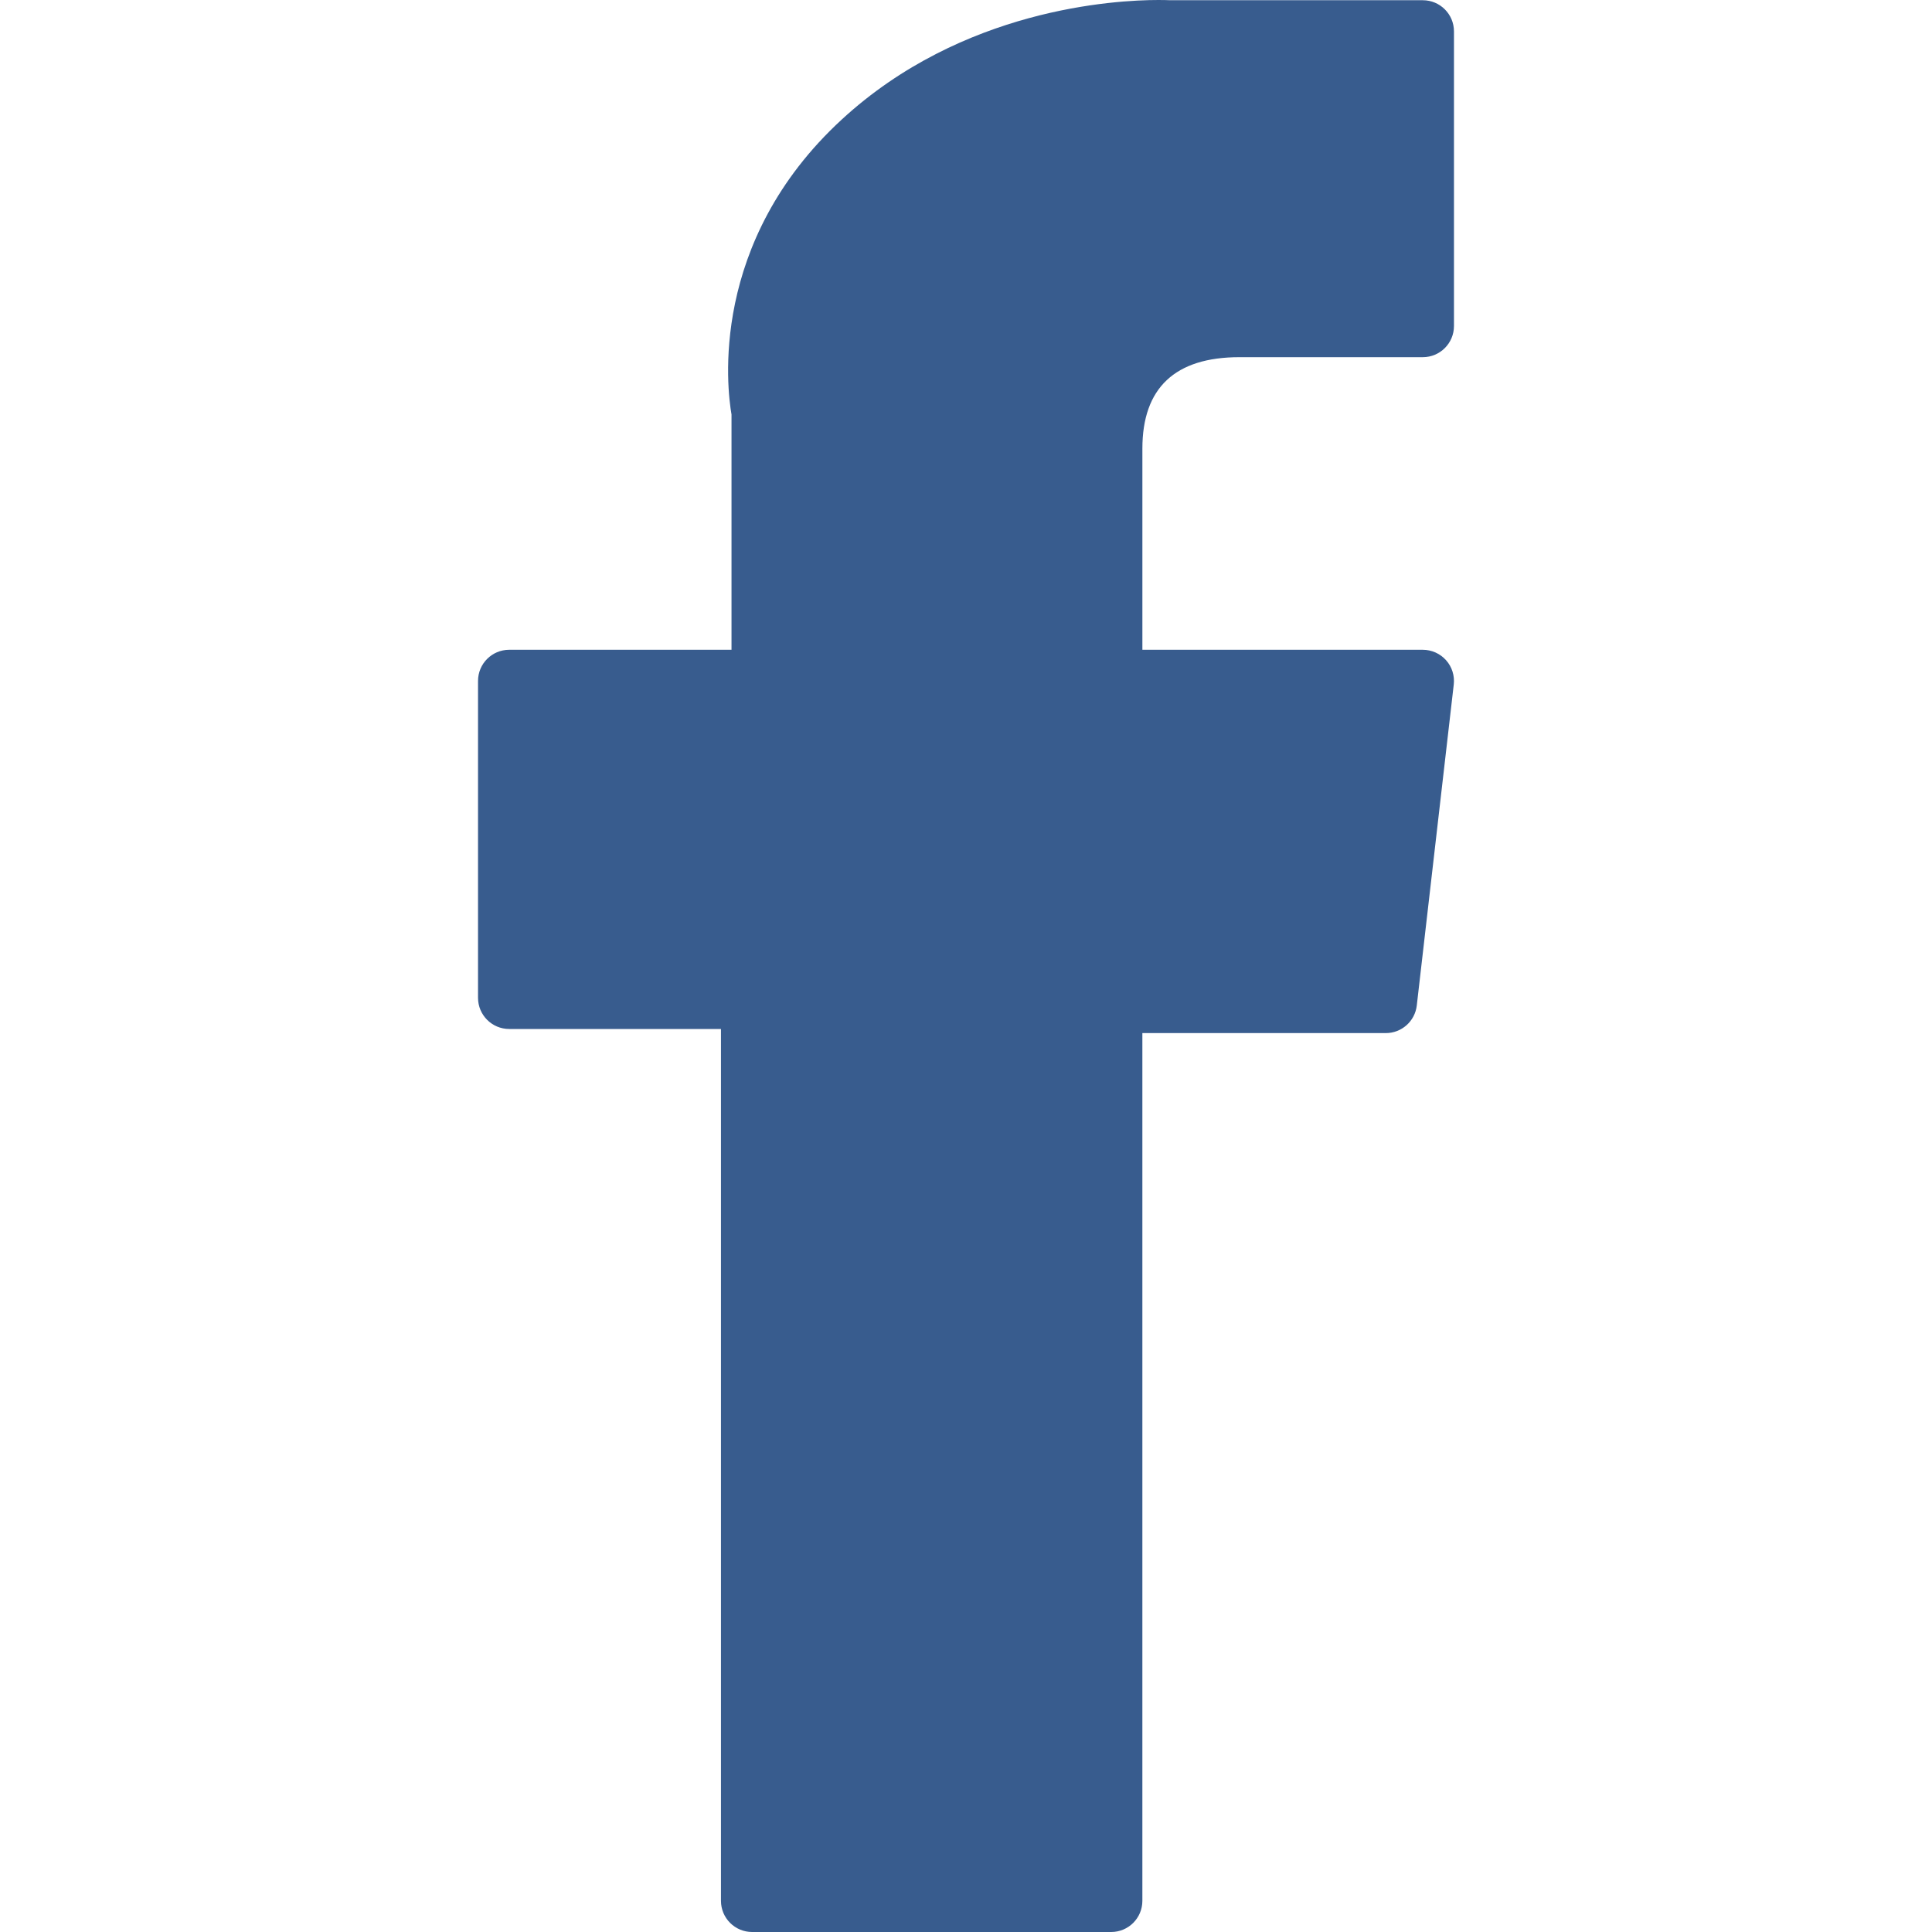
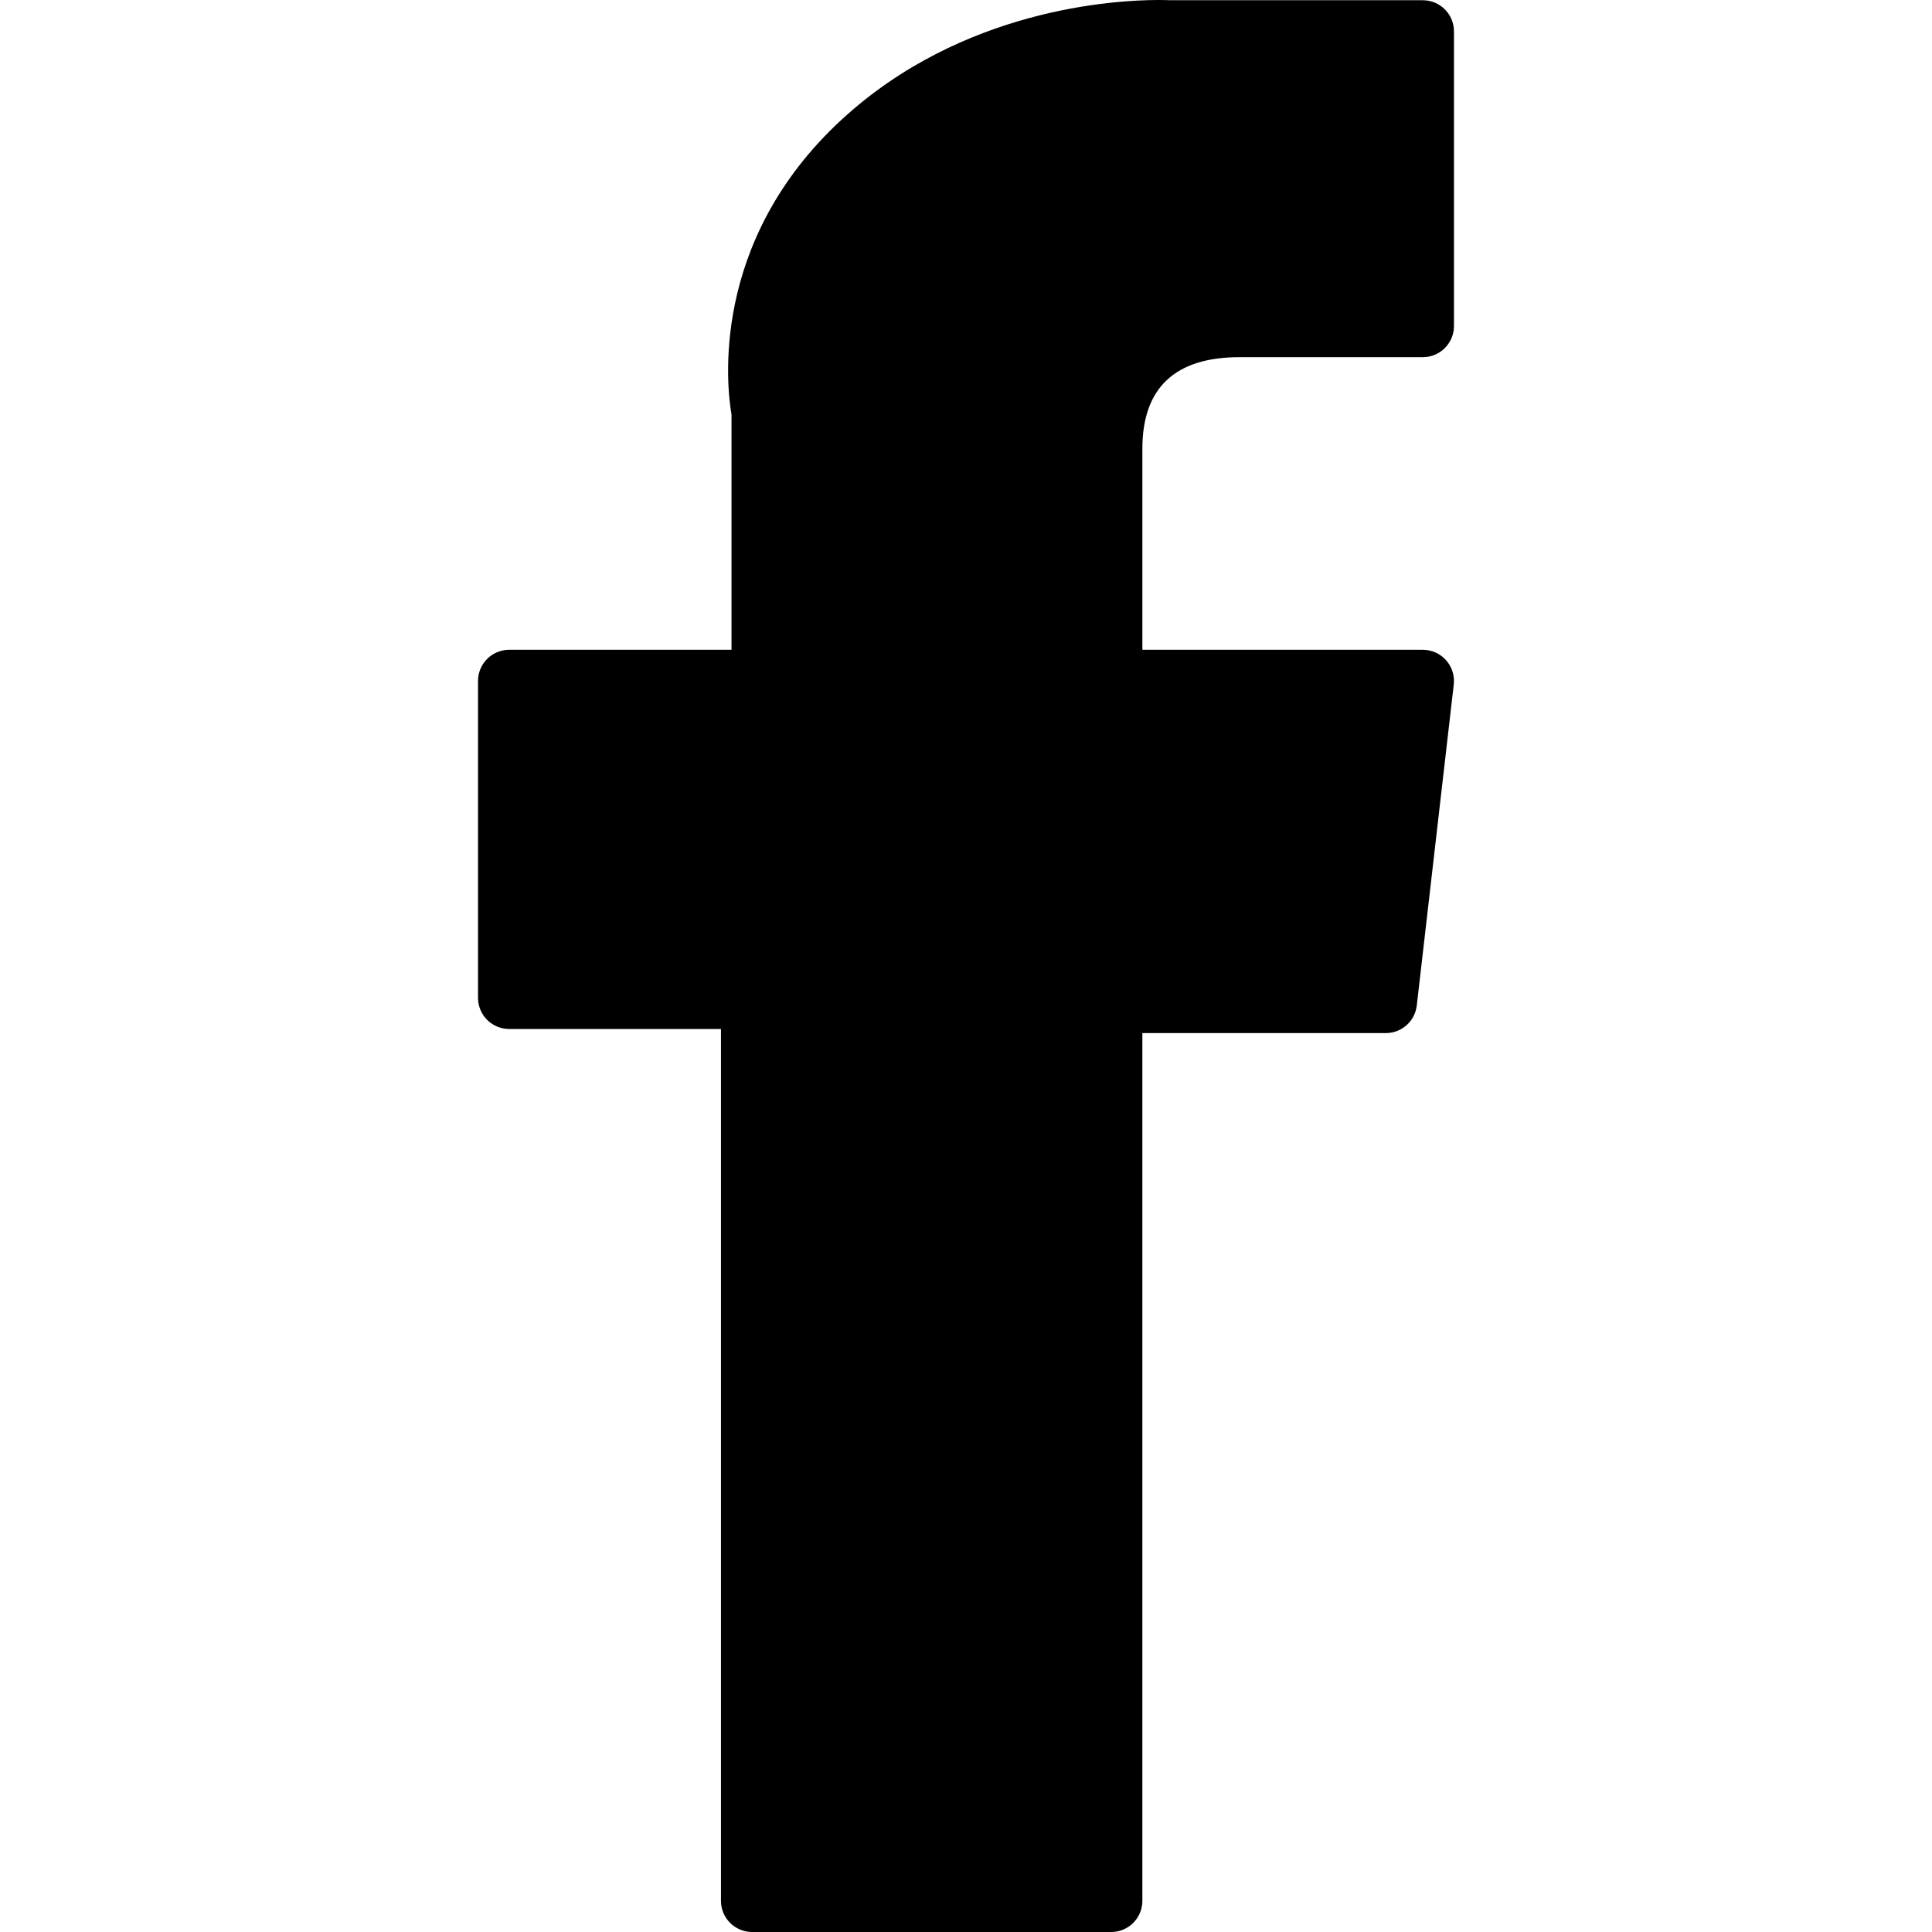
<svg xmlns="http://www.w3.org/2000/svg" version="1.1" id="Layer_1" x="0px" y="0px" viewBox="0 0 512 512" style="enable-background:new 0 0 512 512;" xml:space="preserve">
-   <path style="fill:#385C8E;" d="M134.941,272.691h56.123v231.051c0,4.562,3.696,8.258,8.258,8.258h95.159  c4.562,0,8.258-3.696,8.258-8.258V273.78h64.519c4.195,0,7.725-3.148,8.204-7.315l9.799-85.061c0.269-2.34-0.472-4.684-2.038-6.44  c-1.567-1.757-3.81-2.763-6.164-2.763h-74.316V118.88c0-16.073,8.654-24.224,25.726-24.224c2.433,0,48.59,0,48.59,0  c4.562,0,8.258-3.698,8.258-8.258V8.319c0-4.562-3.696-8.258-8.258-8.258h-66.965C309.622,0.038,308.573,0,307.027,0  c-11.619,0-52.006,2.281-83.909,31.63c-35.348,32.524-30.434,71.465-29.26,78.217v62.352h-58.918c-4.562,0-8.258,3.696-8.258,8.258  v83.975C126.683,268.993,130.379,272.691,134.941,272.691z" />
+   <path d="M134.941,272.691h56.123v231.051c0,4.562,3.696,8.258,8.258,8.258h95.159  c4.562,0,8.258-3.696,8.258-8.258V273.78h64.519c4.195,0,7.725-3.148,8.204-7.315l9.799-85.061c0.269-2.34-0.472-4.684-2.038-6.44  c-1.567-1.757-3.81-2.763-6.164-2.763h-74.316V118.88c0-16.073,8.654-24.224,25.726-24.224c2.433,0,48.59,0,48.59,0  c4.562,0,8.258-3.698,8.258-8.258V8.319c0-4.562-3.696-8.258-8.258-8.258h-66.965C309.622,0.038,308.573,0,307.027,0  c-11.619,0-52.006,2.281-83.909,31.63c-35.348,32.524-30.434,71.465-29.26,78.217v62.352h-58.918c-4.562,0-8.258,3.696-8.258,8.258  v83.975C126.683,268.993,130.379,272.691,134.941,272.691z" />
  <g>
</g>
  <g>
</g>
  <g>
</g>
  <g>
</g>
  <g>
</g>
  <g>
</g>
  <g>
</g>
  <g>
</g>
  <g>
</g>
  <g>
</g>
  <g>
</g>
  <g>
</g>
  <g>
</g>
  <g>
</g>
  <g>
</g>
</svg>
